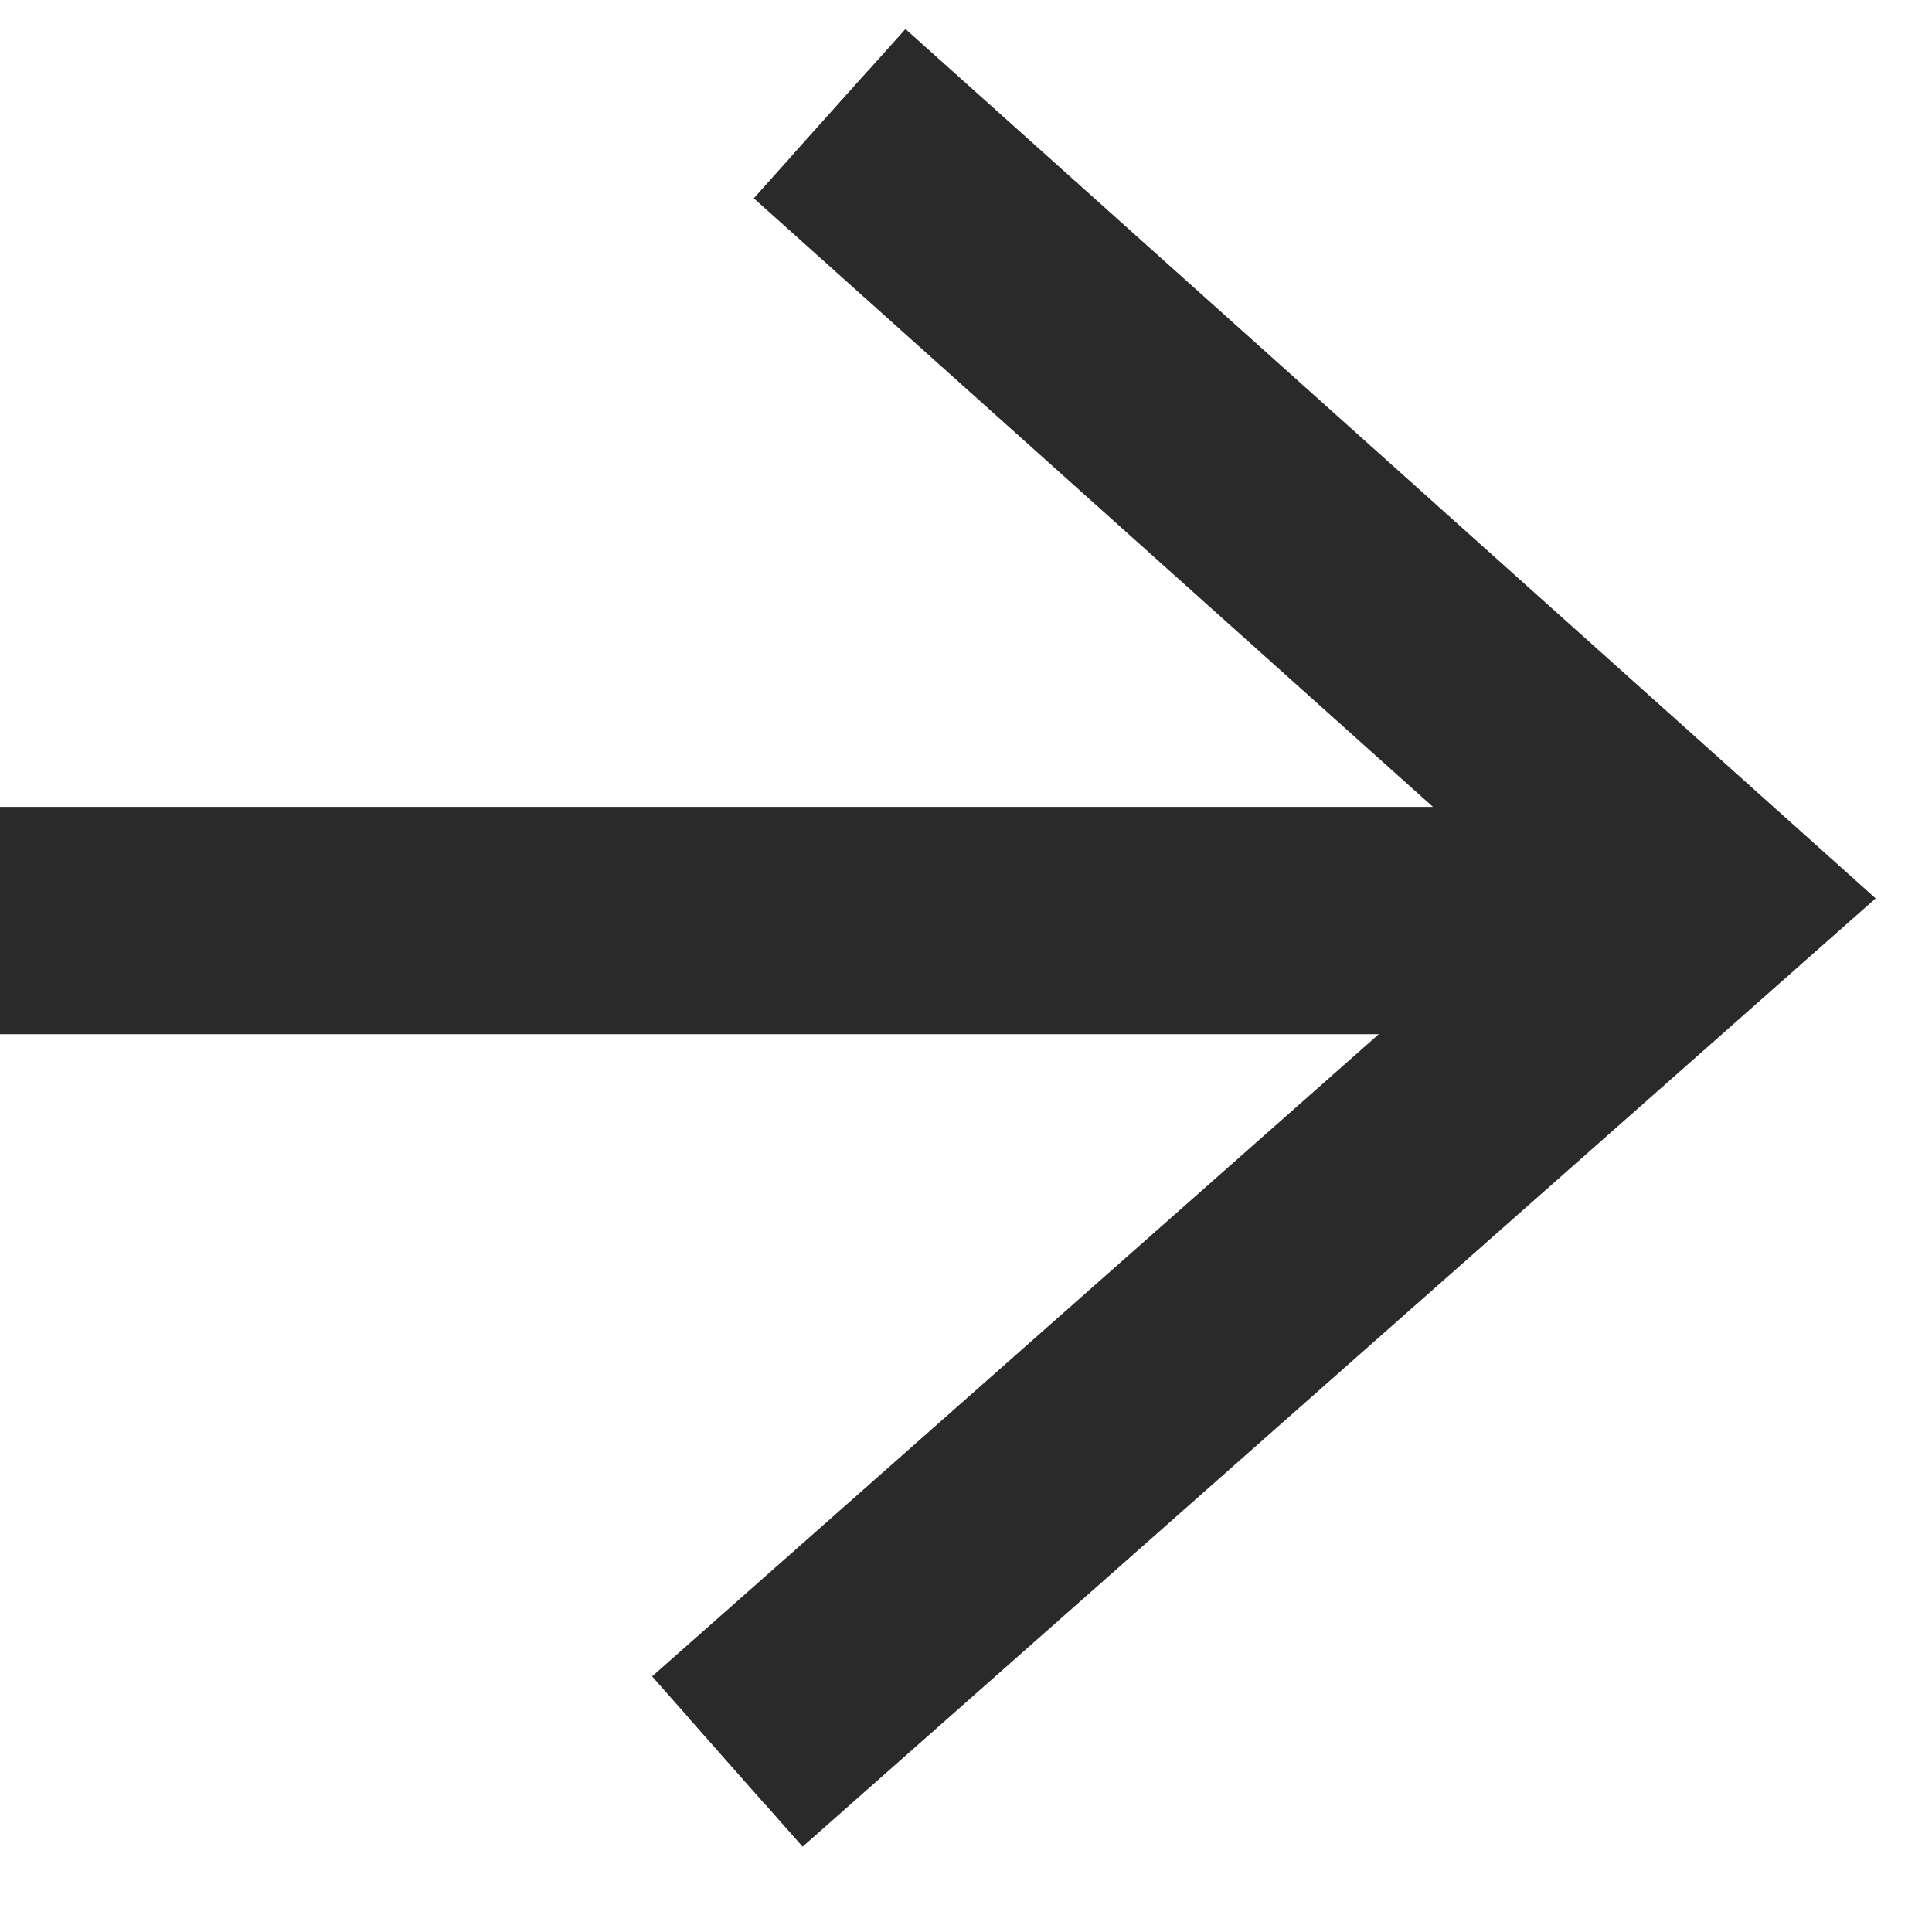
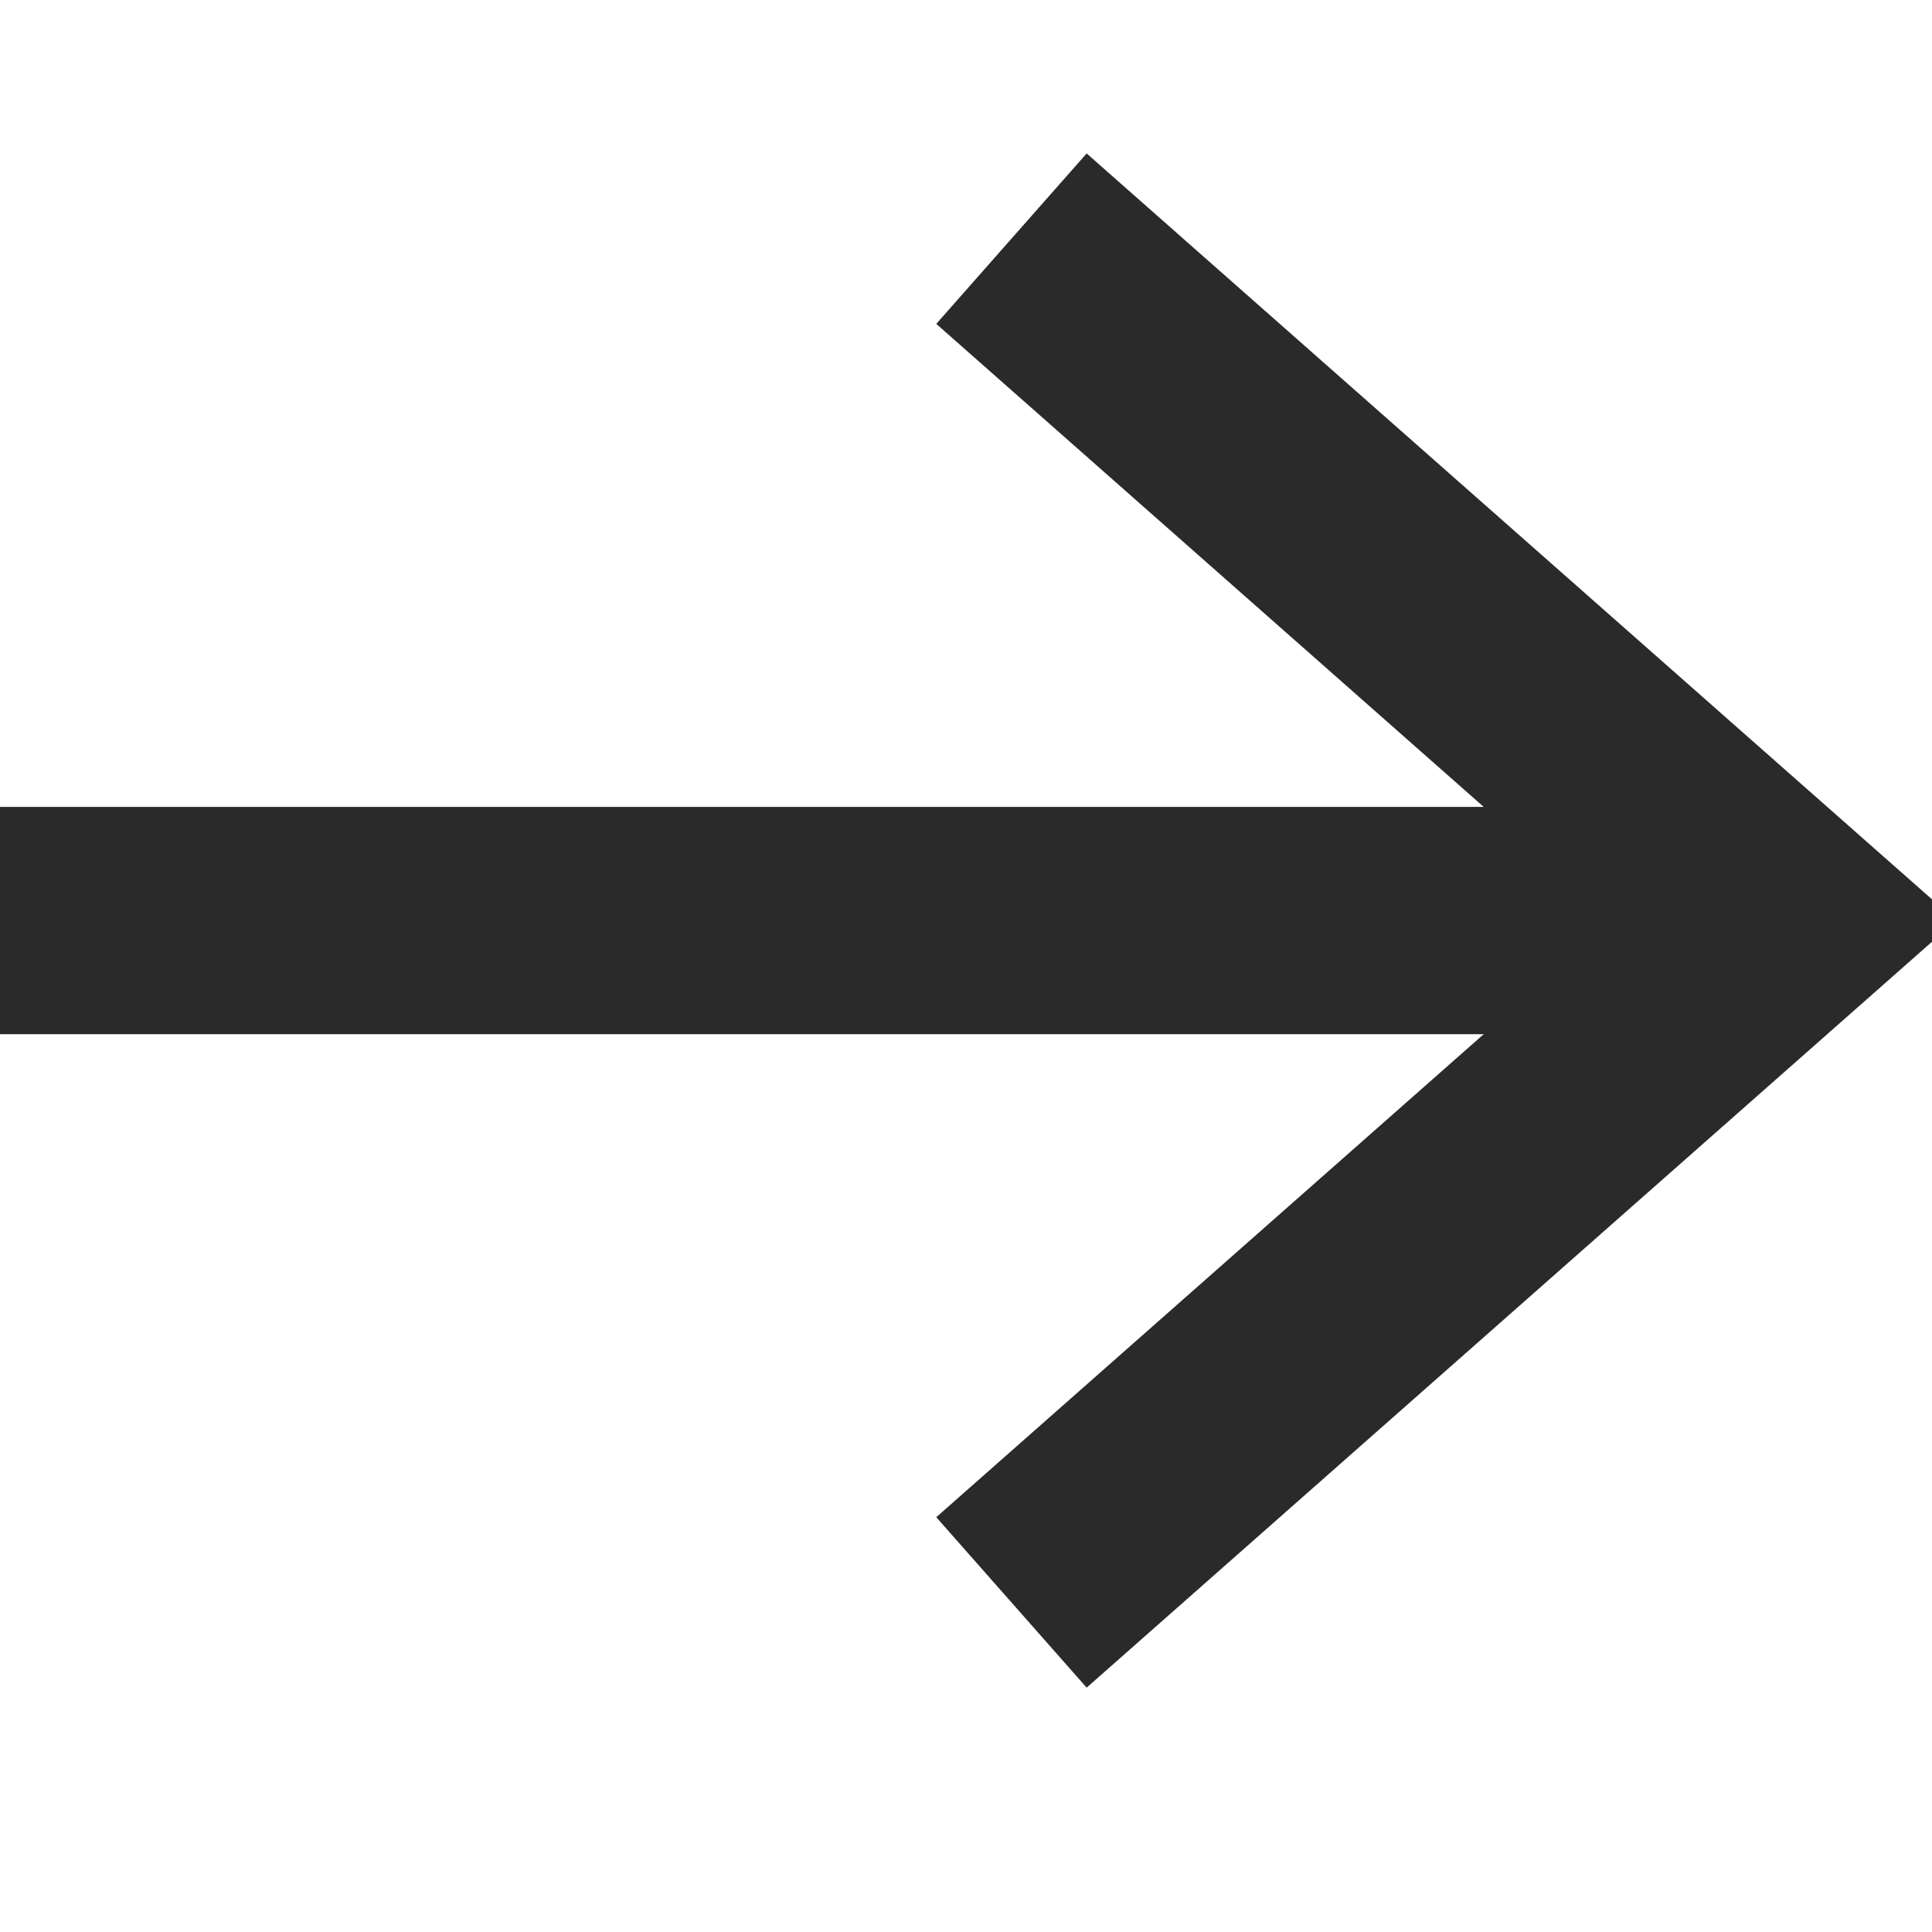
<svg xmlns="http://www.w3.org/2000/svg" version="1.1" id="Layer_1" x="0px" y="0px" viewBox="0 0 17 17" style="enable-background:new 0 0 17 17;" xml:space="preserve">
  <style type="text/css">
	.st0{fill:none;stroke:#2A2A2A;stroke-width:2;stroke-linecap:square;}
- 	.st1{fill:none;stroke:#2A2A2A;stroke-linecap:square;}
- 	.st2{fill:none;stroke:#2A2A2A;stroke-width:2;}
- 	.st3{fill:none;stroke:#2A2A2A;}
+ 	.st1{fill:none;stroke:#2A2A2A;stroke-width:2;}
</style>
  <g id="Symbols">
    <g id="Button-One" transform="translate(-140, -21)">
      <g id="Group" transform="translate(140, 22)">
-         <g id="Line">
-           <g>
-             <path id="path-1" class="st0" d="M12.9,7.1H1" />
-           </g>
-           <g>
-             <path id="path-1_1_" class="st1" d="M12.9,7.1H1" />
-           </g>
-         </g>
        <g id="Path-809">
-           <g>
-             <polyline id="path-2" class="st2" points="7.3,0 15,6.9 6.4,14.5      " />
-           </g>
-           <g>
-             <polyline id="path-2_1_" class="st3" points="7.3,0 15,6.9 6.4,14.5      " />
-           </g>
-         </g>
+ 			</g>
      </g>
    </g>
  </g>
+   <g id="Line">
+     <g>
+       <path id="path-1" class="st0" d="M14.9,8.1H1" />
+     </g>
+   </g>
+   <g>
+     <polyline id="path-2" class="st1" points="8.9,14.1 15.7,8.1 8.9,2.1  " />
+   </g>
</svg>
